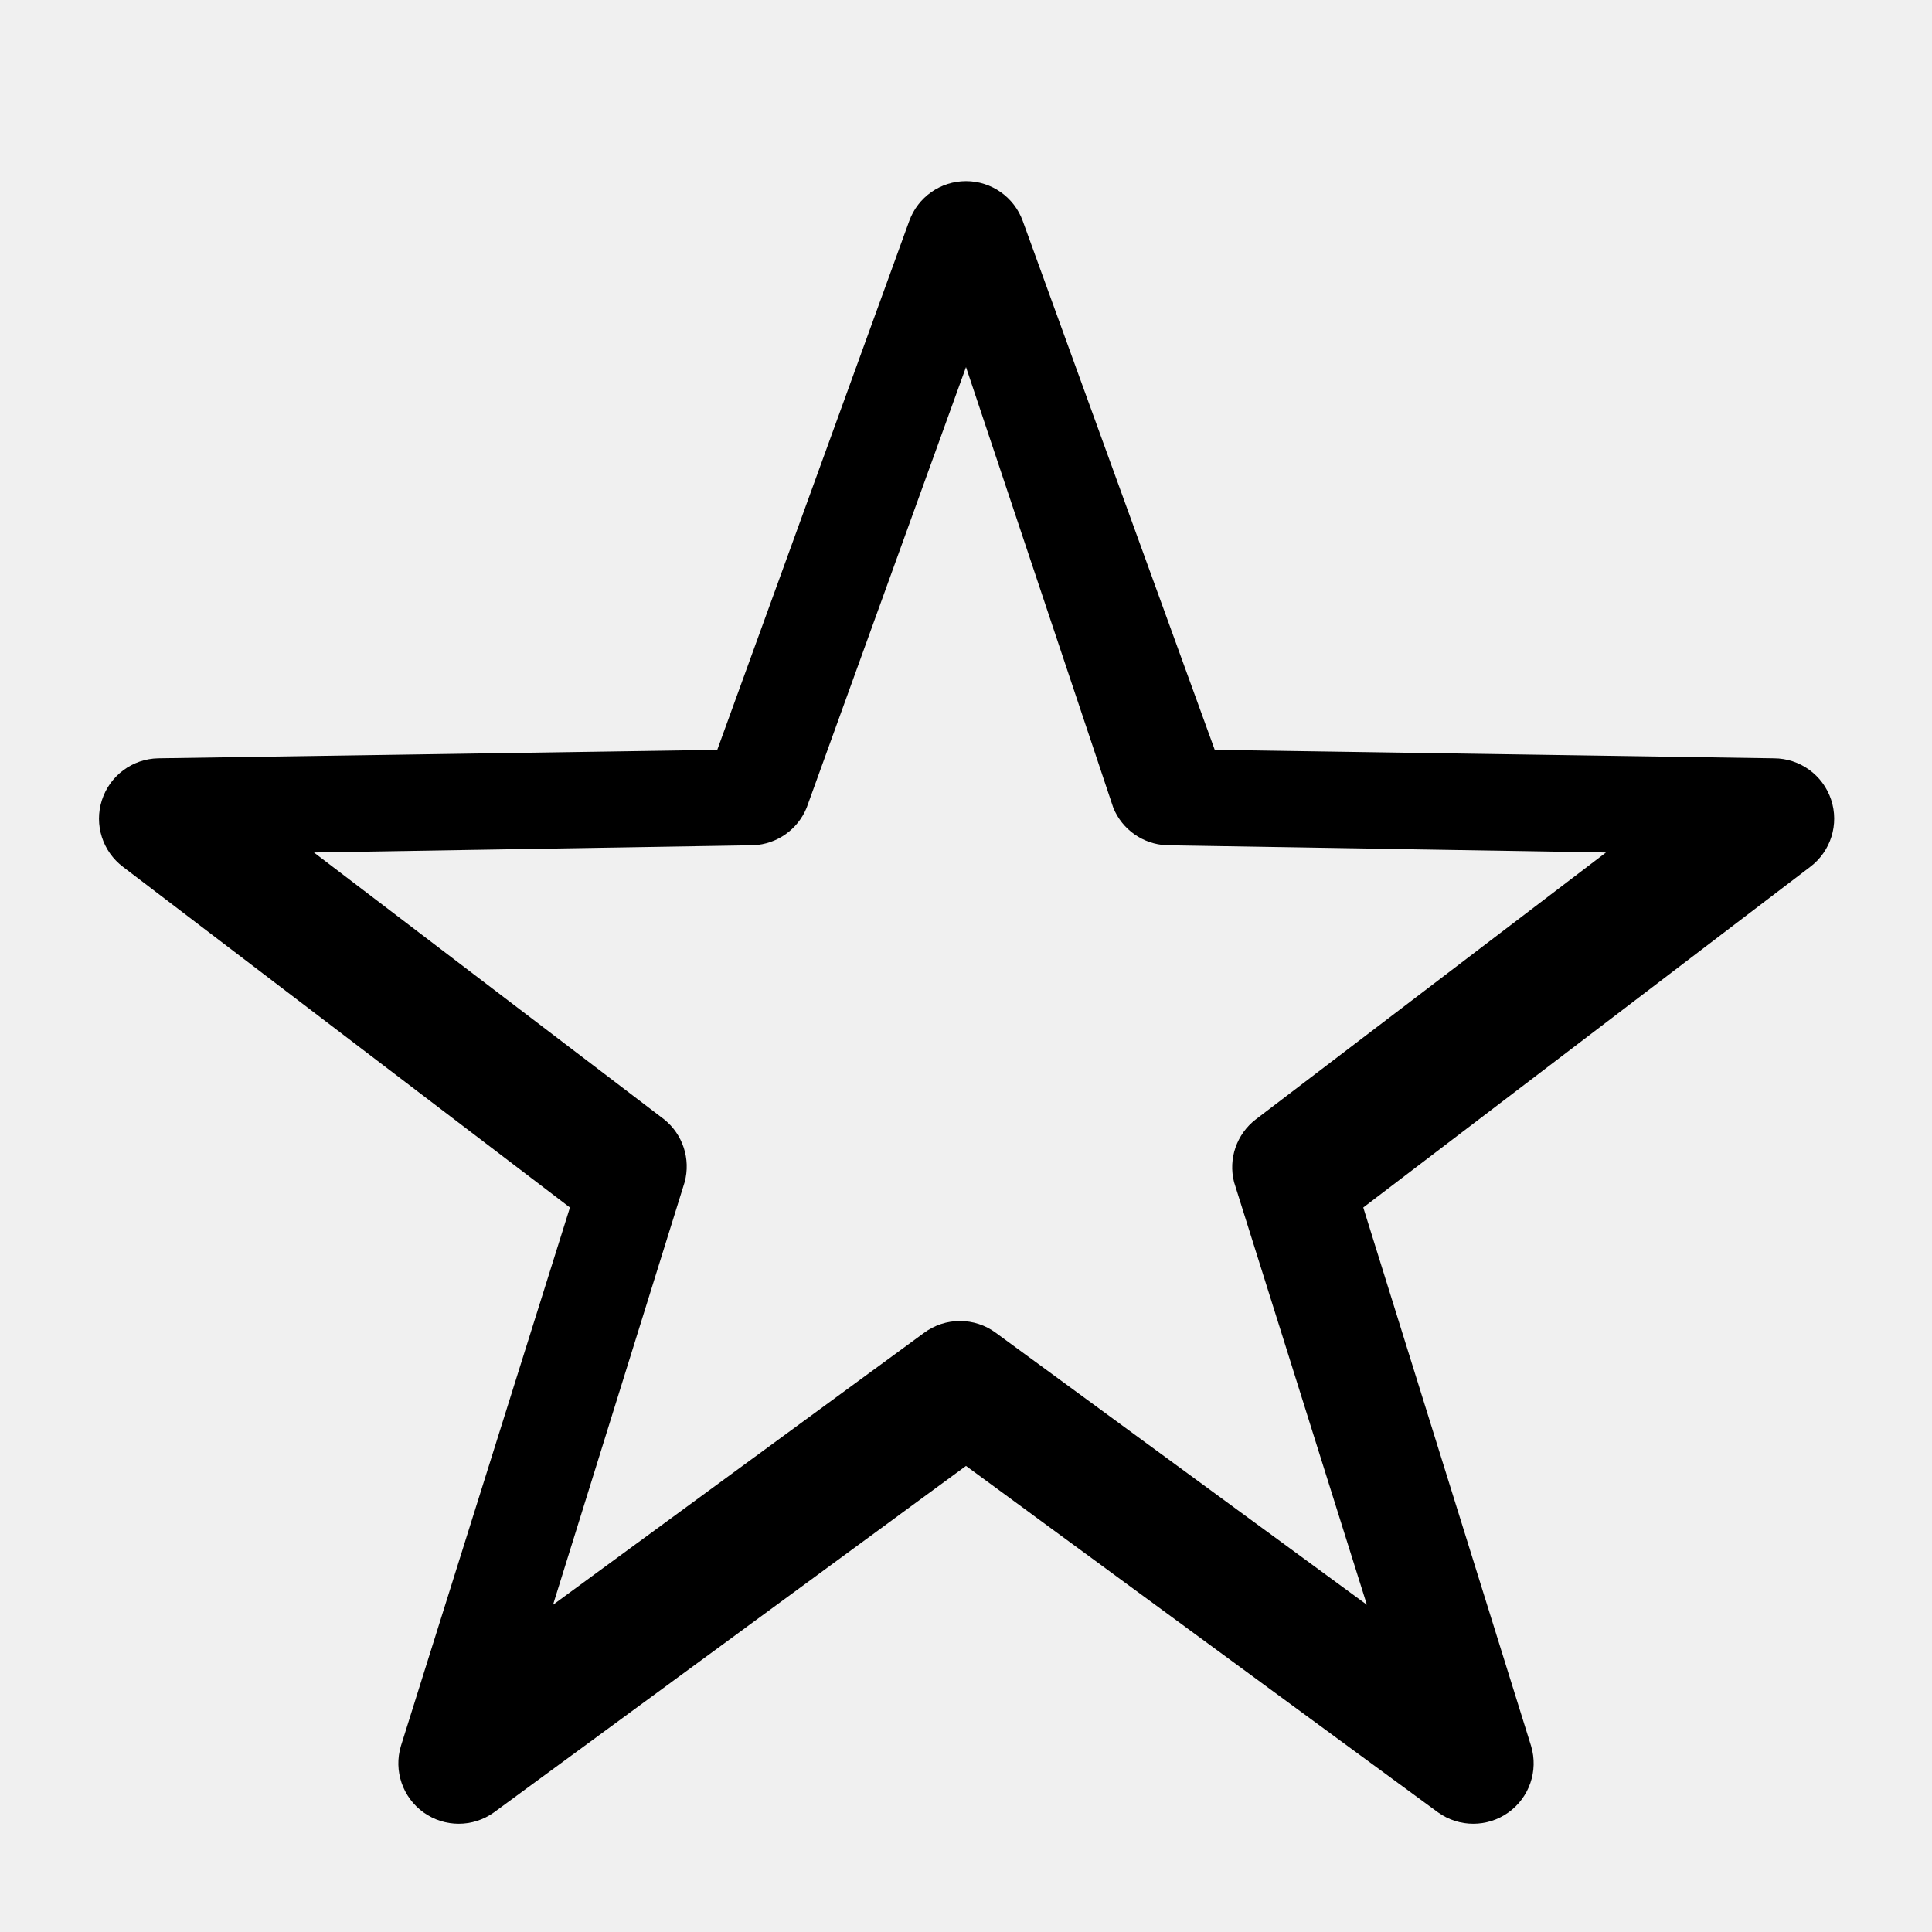
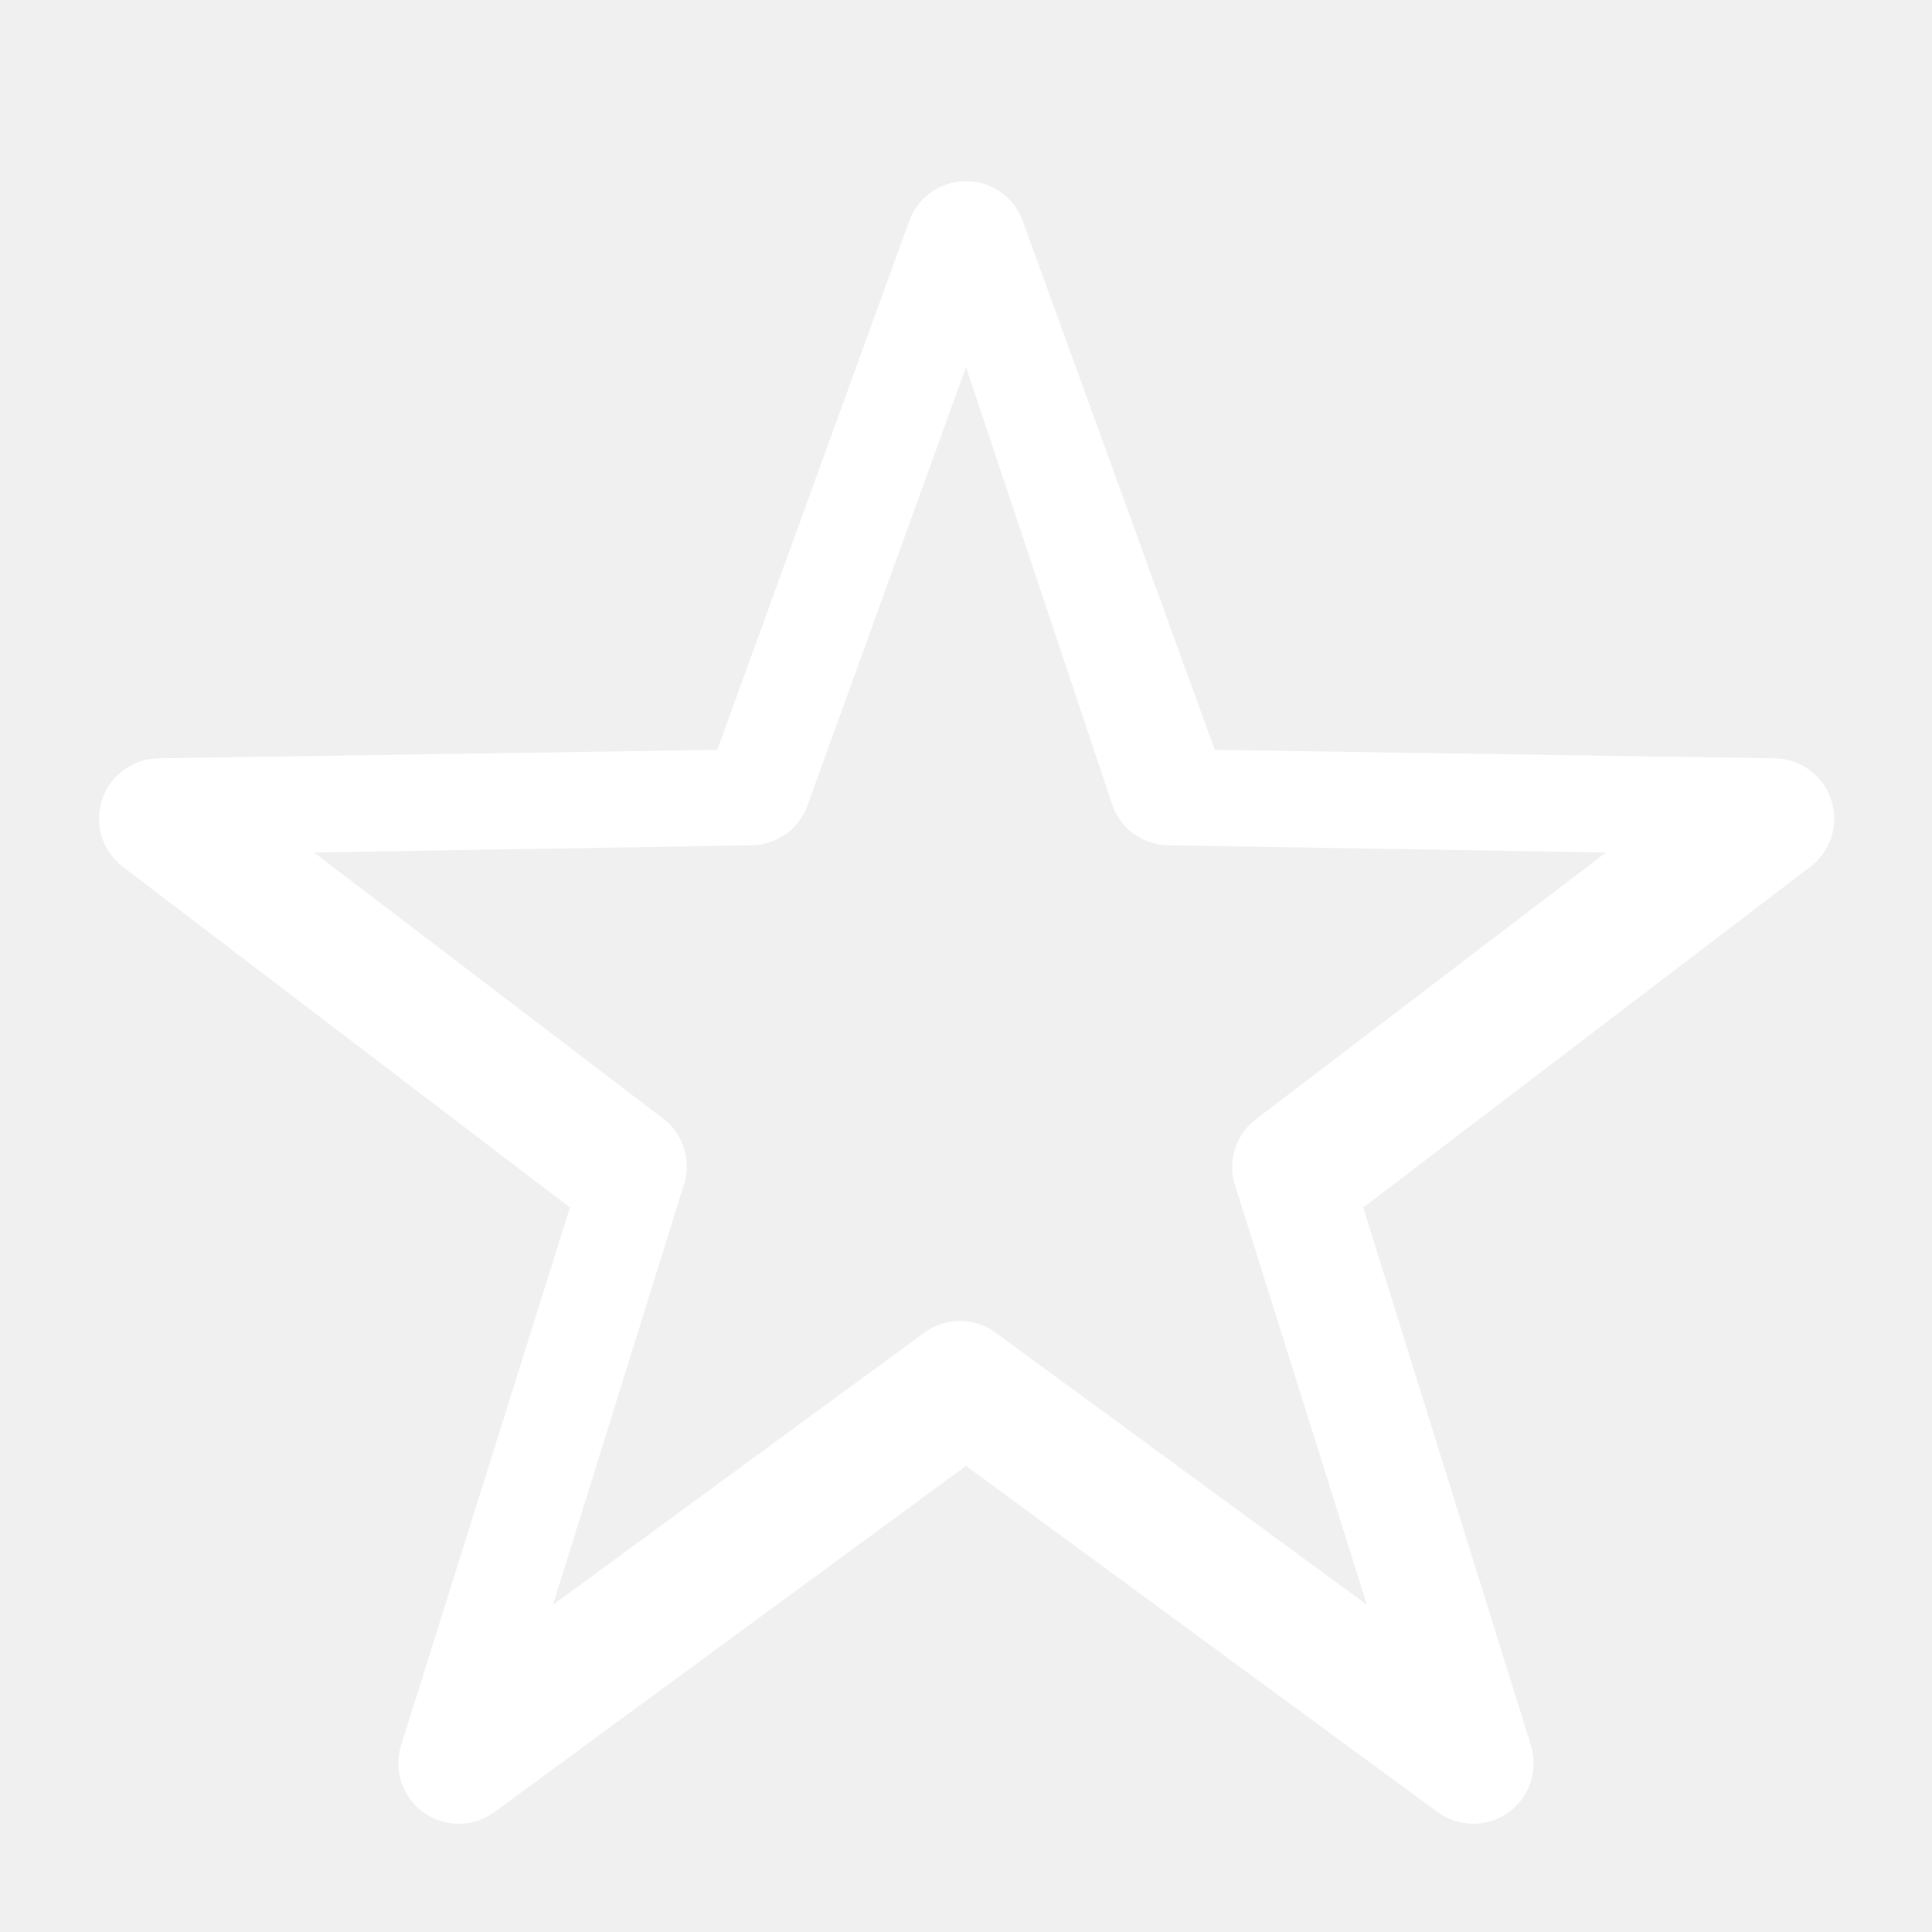
- <svg xmlns="http://www.w3.org/2000/svg" width="16" height="16" viewBox="0 0 16 16" aria-hidden="true">
-   <path fill="currentColor" d="M8 1.5a.5.5 0 0 1 .47.33l1.59 4.38 4.63.07a.5.5 0 0 1 .3.9l-3.7 2.82 1.39 4.46a.5.5 0 0 1-.77.55L8 12.14l-3.91 2.87a.5.5 0 0 1-.77-.55l1.4-4.46-3.7-2.82a.5.5 0 0 1 .29-.9l4.63-.07 1.59-4.38A.5.5 0 0 1 8 1.5Zm0 1.54L6.68 6.69a.5.5 0 0 1-.44.31l-3.64.06 2.9 2.21a.5.5 0 0 1 .17.52l-1.09 3.5 3.07-2.25a.5.5 0 0 1 .6 0l3.07 2.25-1.1-3.5a.5.5 0 0 1 .18-.52l2.9-2.21-3.64-.06a.5.5 0 0 1-.44-.31L8 3.04Z" />
+ <svg xmlns="http://www.w3.org/2000/svg" viewBox="0 0 16 16" aria-hidden="true">
+   <path fill="white" d="M8 1.5a.5.5 0 0 1 .47.33l1.59 4.38 4.63.07a.5.5 0 0 1 .3.9l-3.7 2.82 1.39 4.46a.5.5 0 0 1-.77.55L8 12.14l-3.91 2.87a.5.5 0 0 1-.77-.55l1.4-4.46-3.7-2.82a.5.5 0 0 1 .29-.9l4.63-.07 1.59-4.38A.5.5 0 0 1 8 1.5Zm0 1.54L6.68 6.69a.5.5 0 0 1-.44.31l-3.64.06 2.9 2.21a.5.5 0 0 1 .17.52l-1.09 3.5 3.07-2.25a.5.5 0 0 1 .6 0l3.07 2.25-1.1-3.5a.5.5 0 0 1 .18-.52l2.9-2.21-3.64-.06a.5.5 0 0 1-.44-.31L8 3.04Z" />
</svg>
